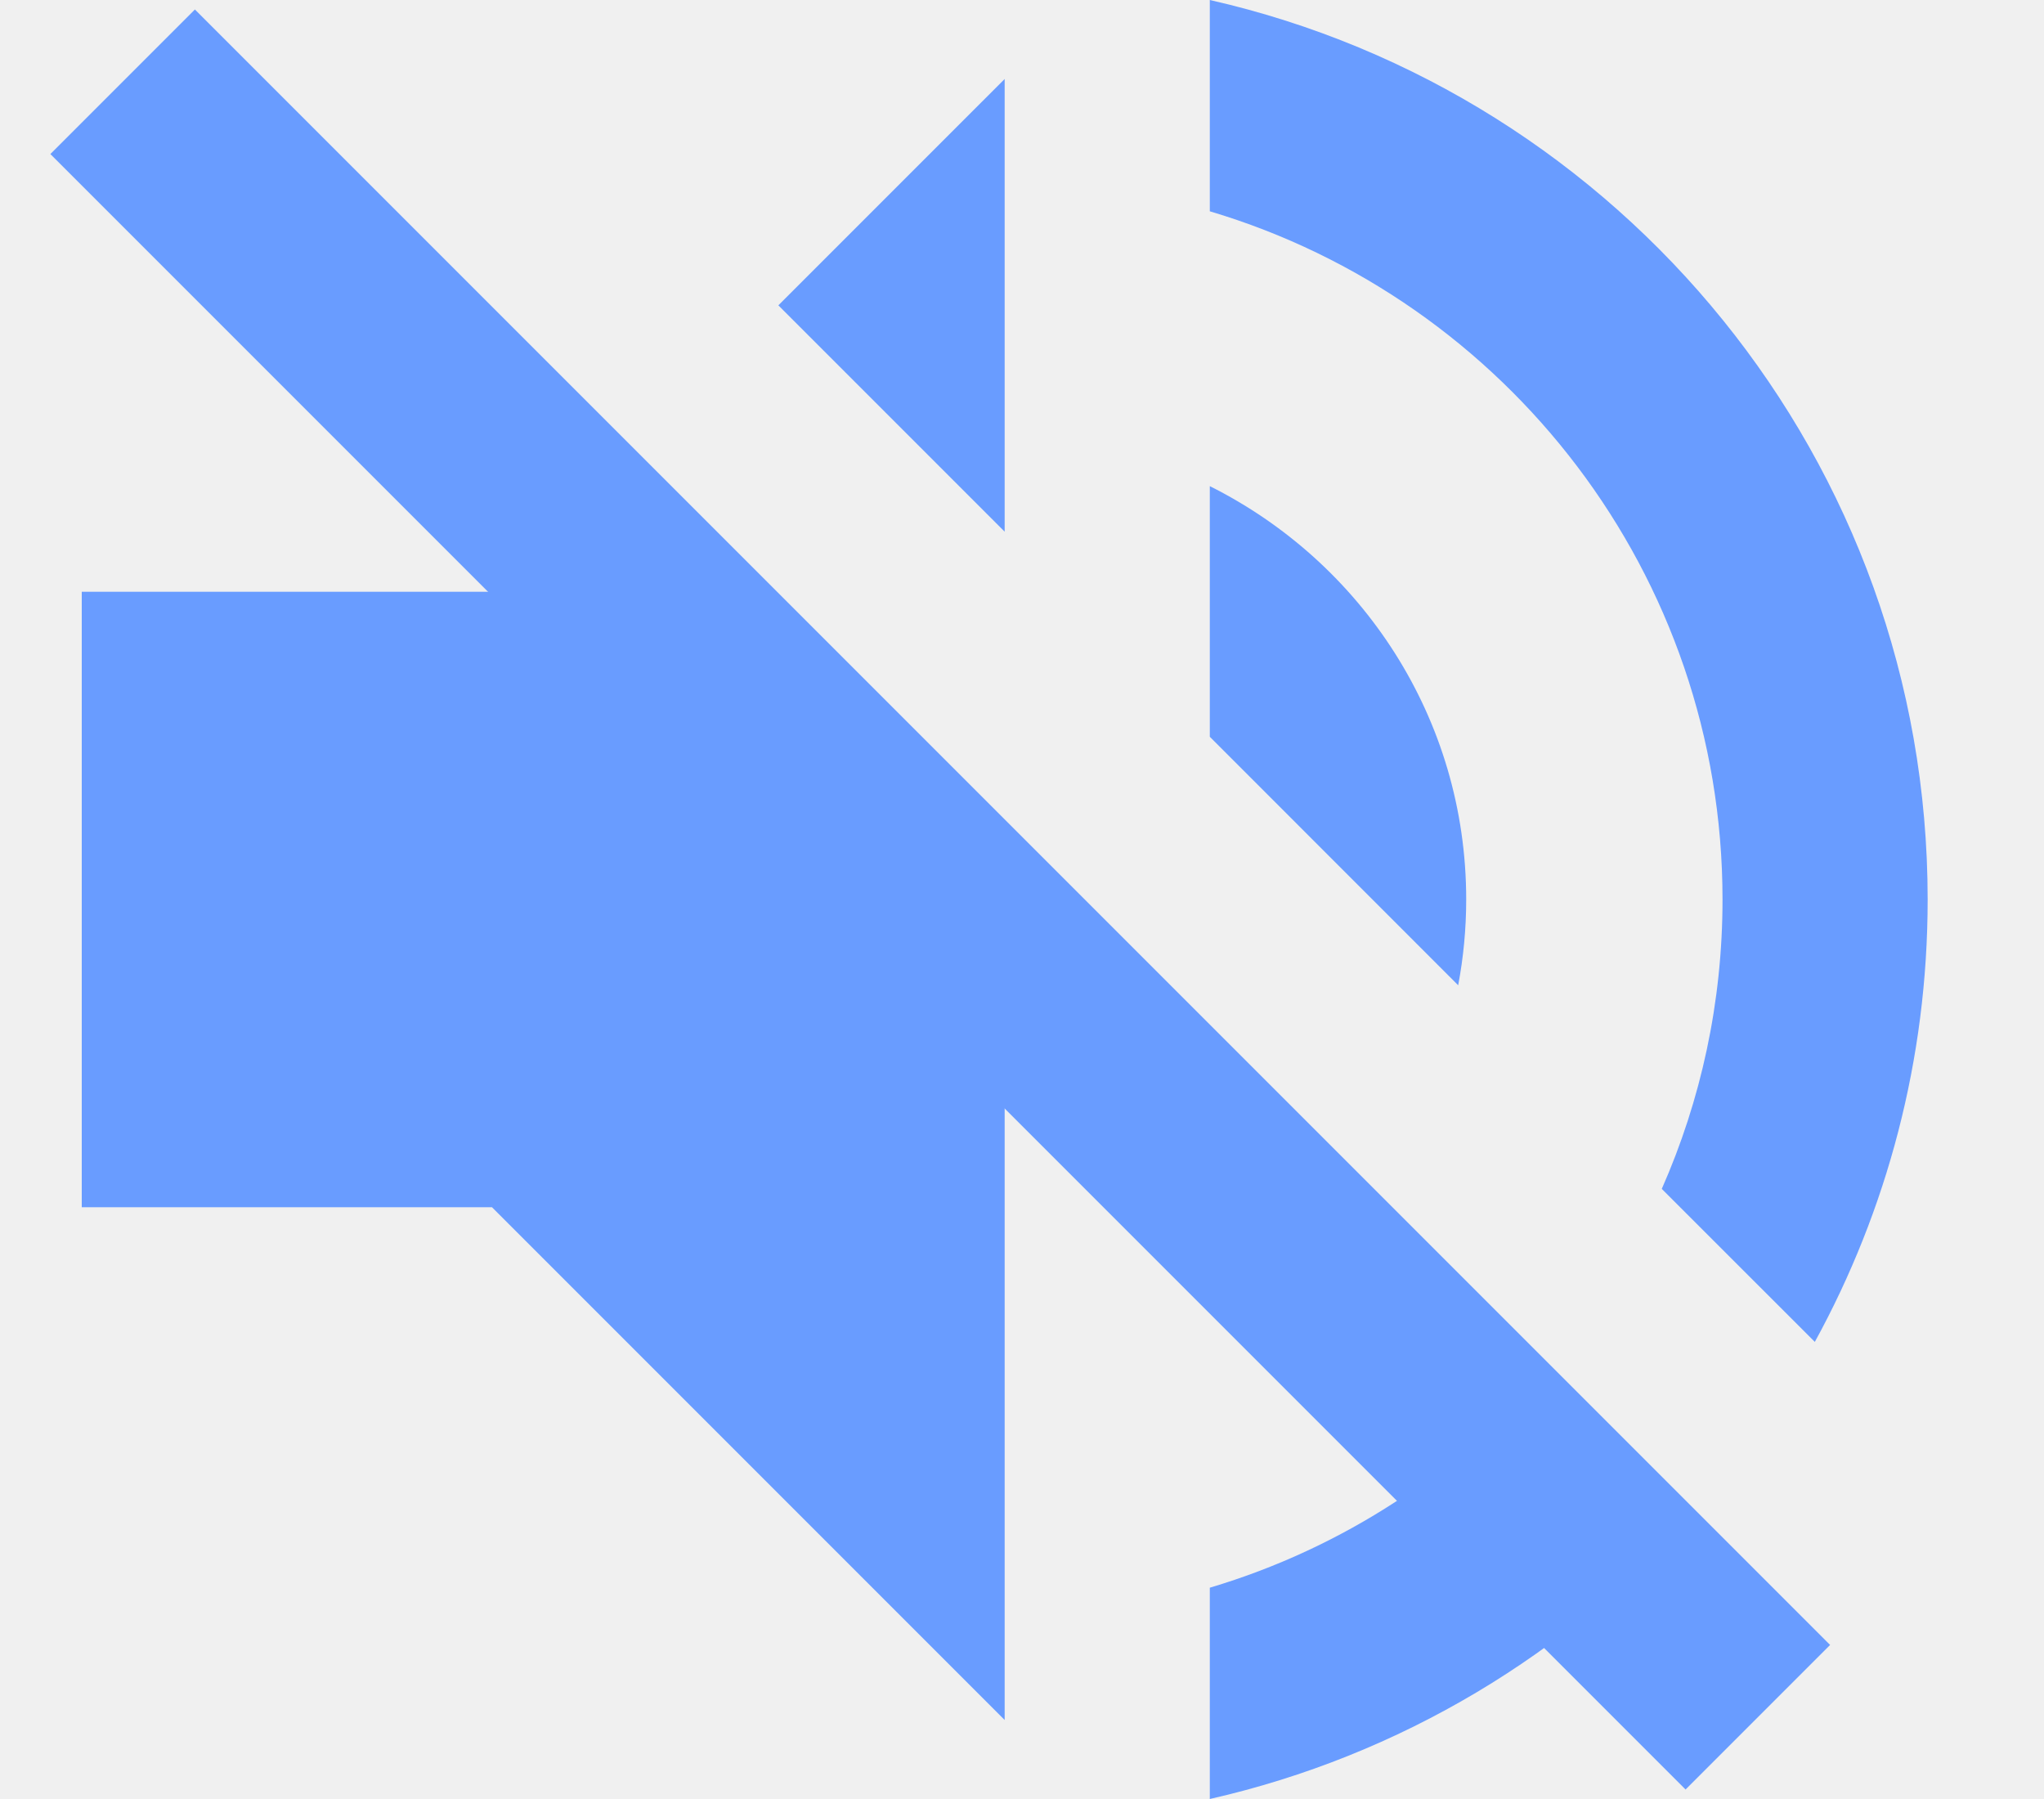
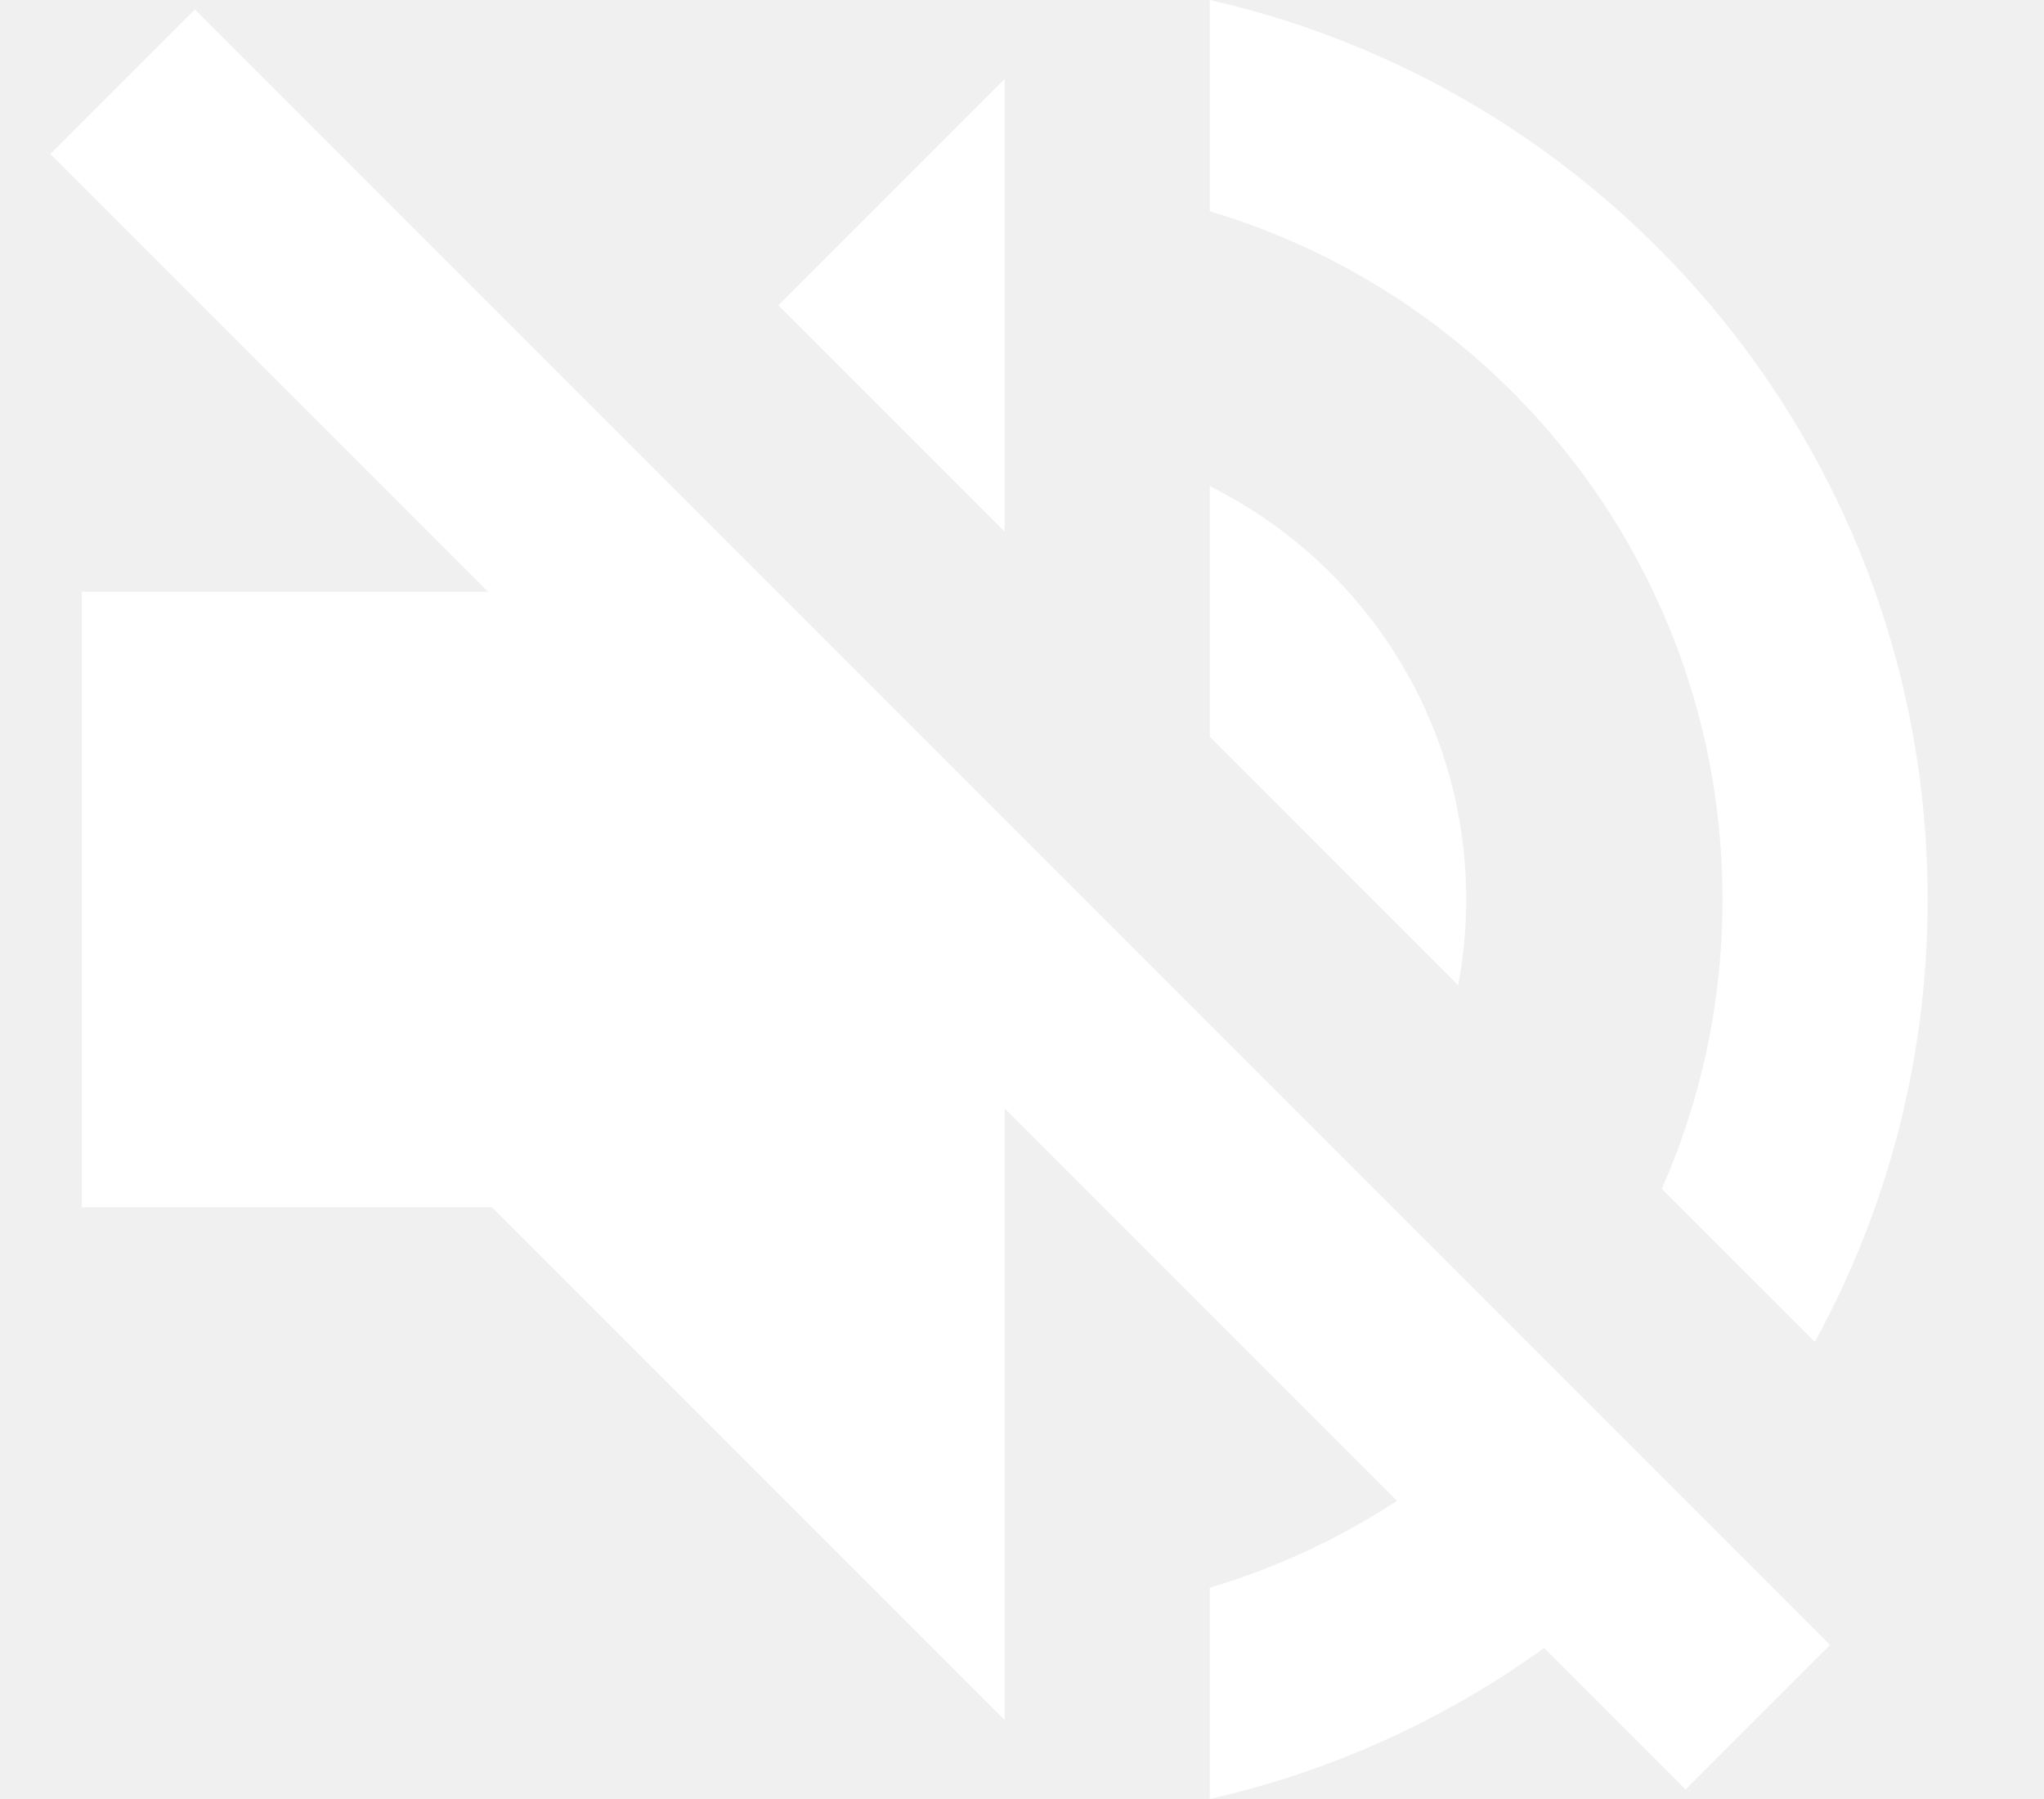
<svg xmlns="http://www.w3.org/2000/svg" width="25" height="22" viewBox="0 0 25 22">
-   <g fill="#699CFF" fill-rule="evenodd">
+   <g fill="#FFFFFF" fill-rule="evenodd">
    <path d="M7.734,5.52 L12.288,10.075 L12.288,21.034 L6.017,14.763 L1,14.763 L1,7.237 L6.017,7.237 L7.734,5.52 Z M9.52,3.734 L12.288,0.966 L12.288,6.502 L9.52,3.734 Z M17.835,12.049 C17.899,11.709 17.933,11.359 17.933,11 C17.933,8.78 16.653,6.873 14.797,5.945 L14.797,9.01 L17.835,12.049 Z M16.712,14.499 C16.198,15.145 15.544,15.674 14.797,16.042 L14.797,12.584 L16.712,14.499 Z M22.197,16.41 C23.077,14.804 23.577,12.961 23.577,11 C23.577,5.632 19.827,1.141 14.797,0 L14.797,2.98517659e-06 L14.797,2.584 C18.422,3.662 21.068,7.024 21.068,11 C21.068,12.259 20.803,13.456 20.325,14.539 L22.197,16.41 Z M20.717,18.504 C19.182,20.224 17.127,21.471 14.797,22 L14.797,19.416 C16.427,18.931 17.859,17.985 18.942,16.728 L20.717,18.504 Z" />
    <polygon points=".616 1.884 20.616 21.884 22.384 20.116 2.384 .116" />
  </g>
</svg>
